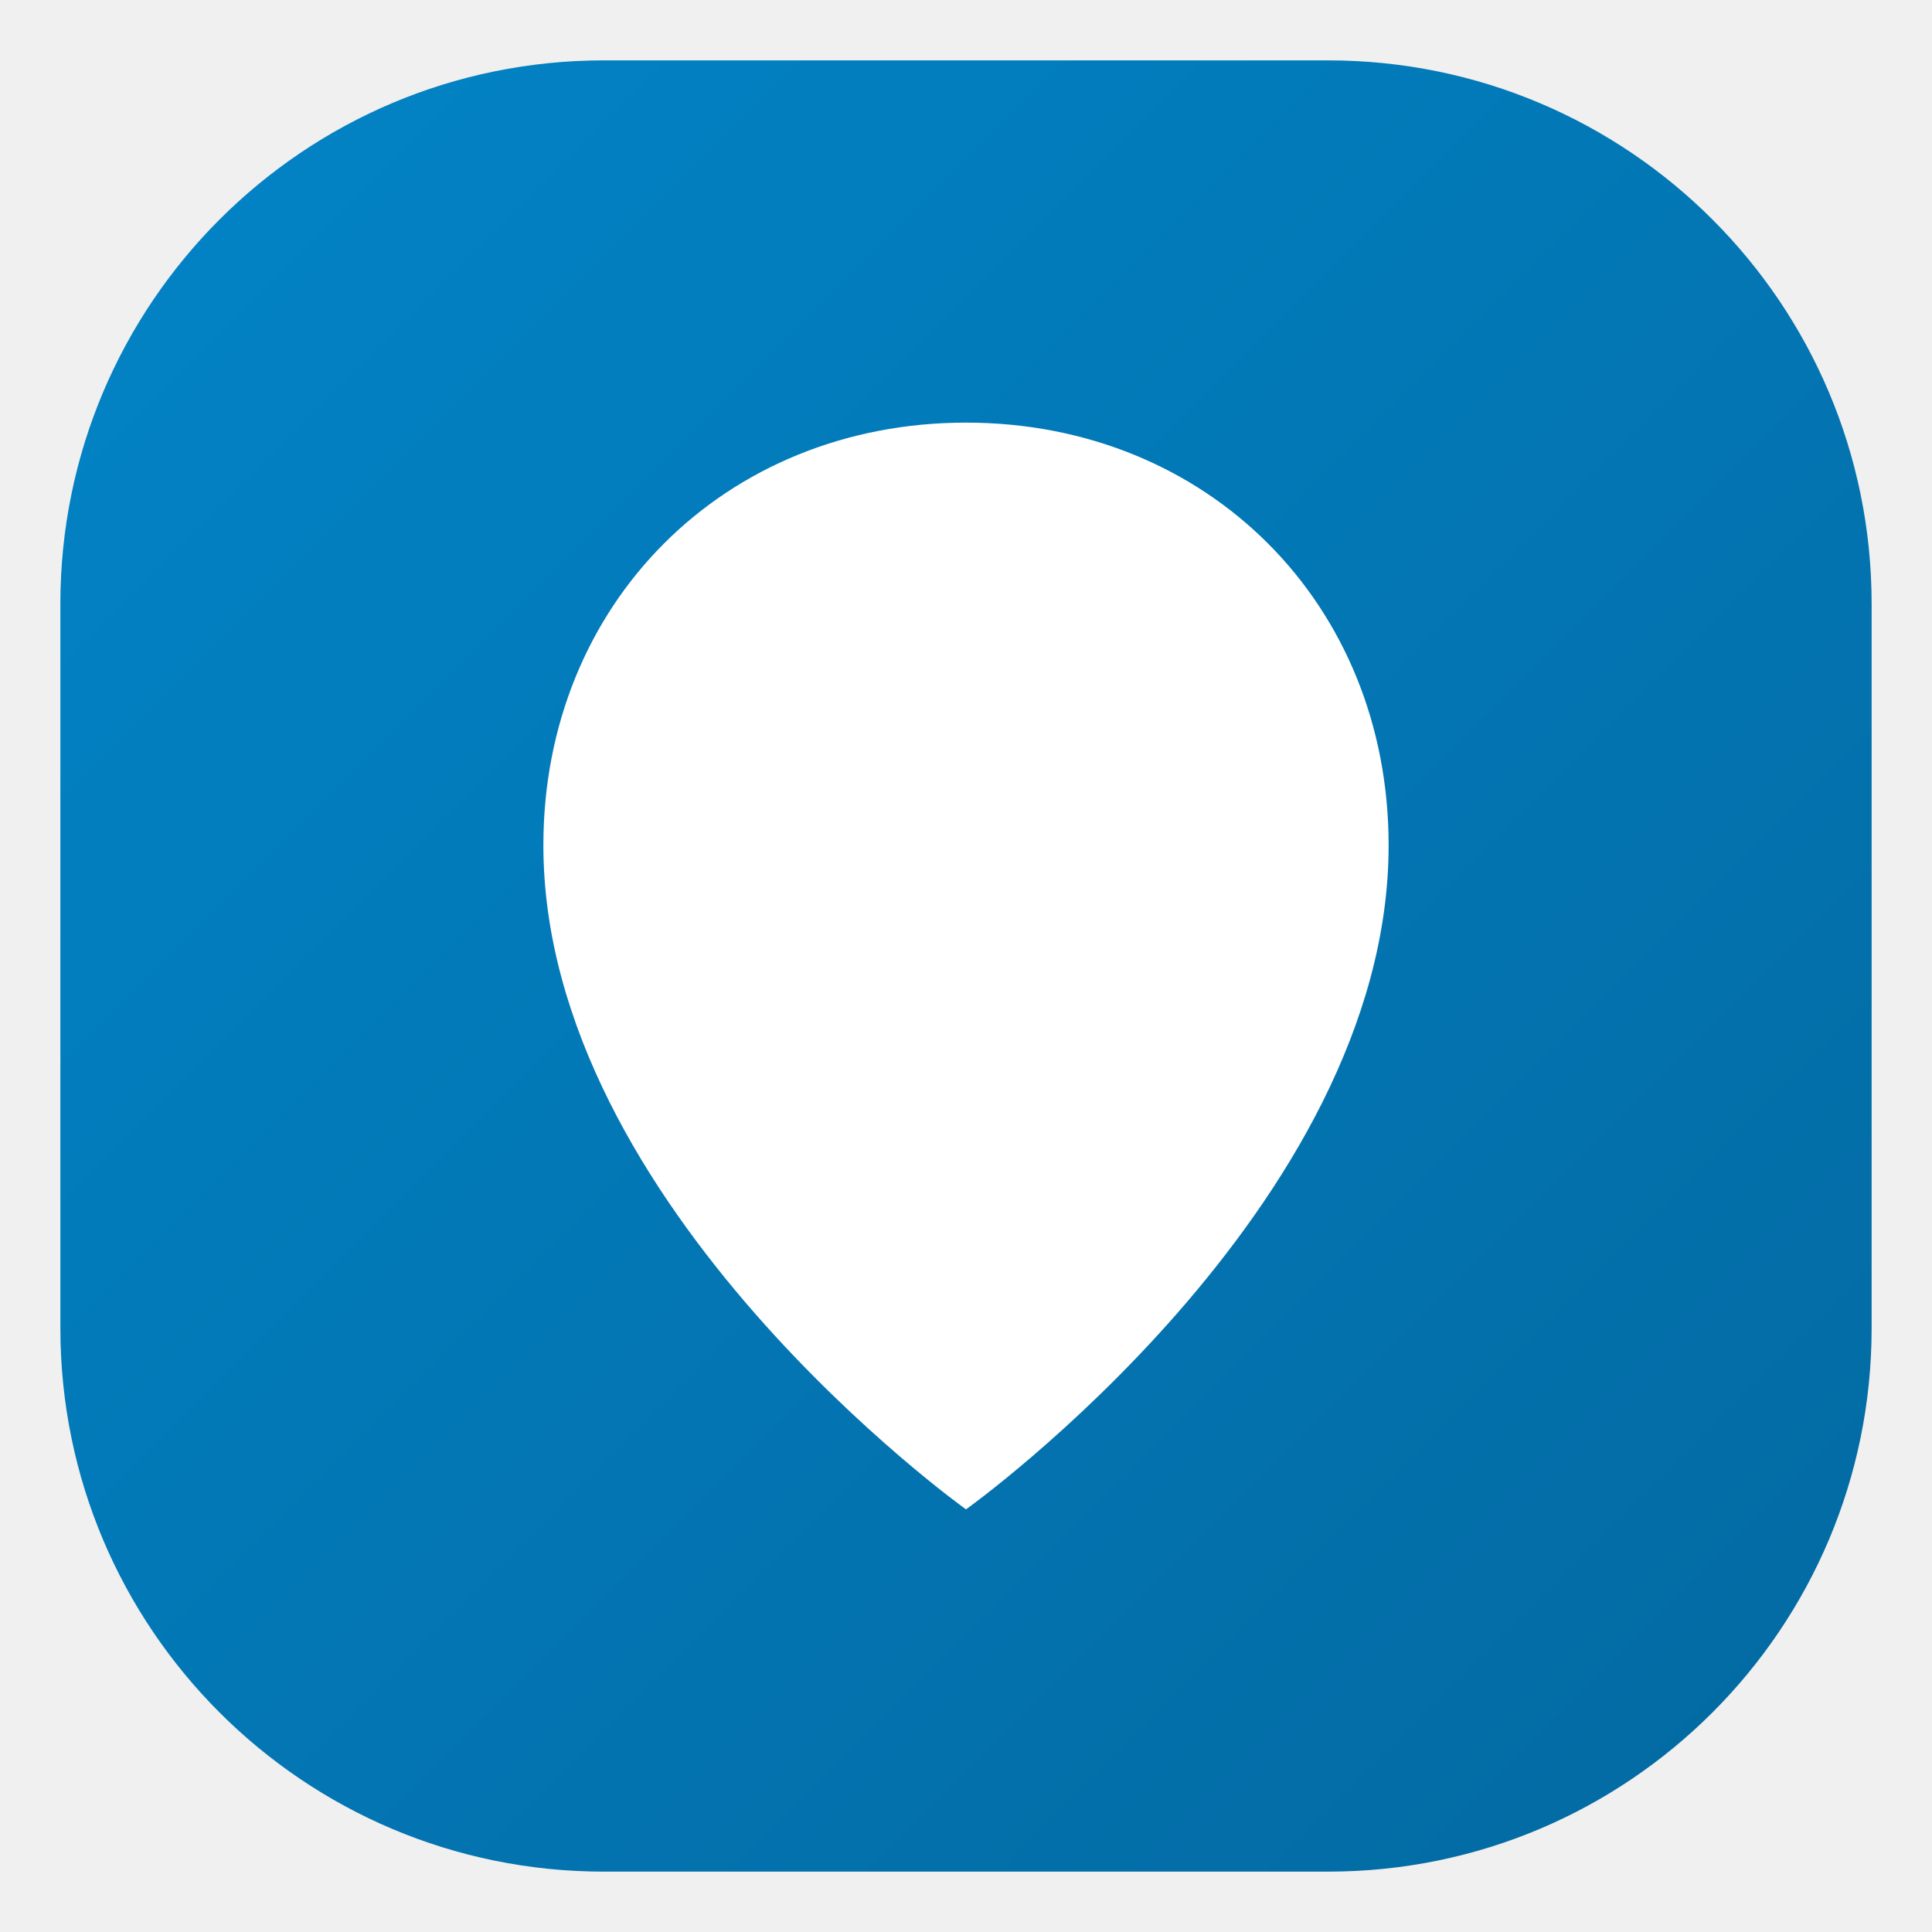
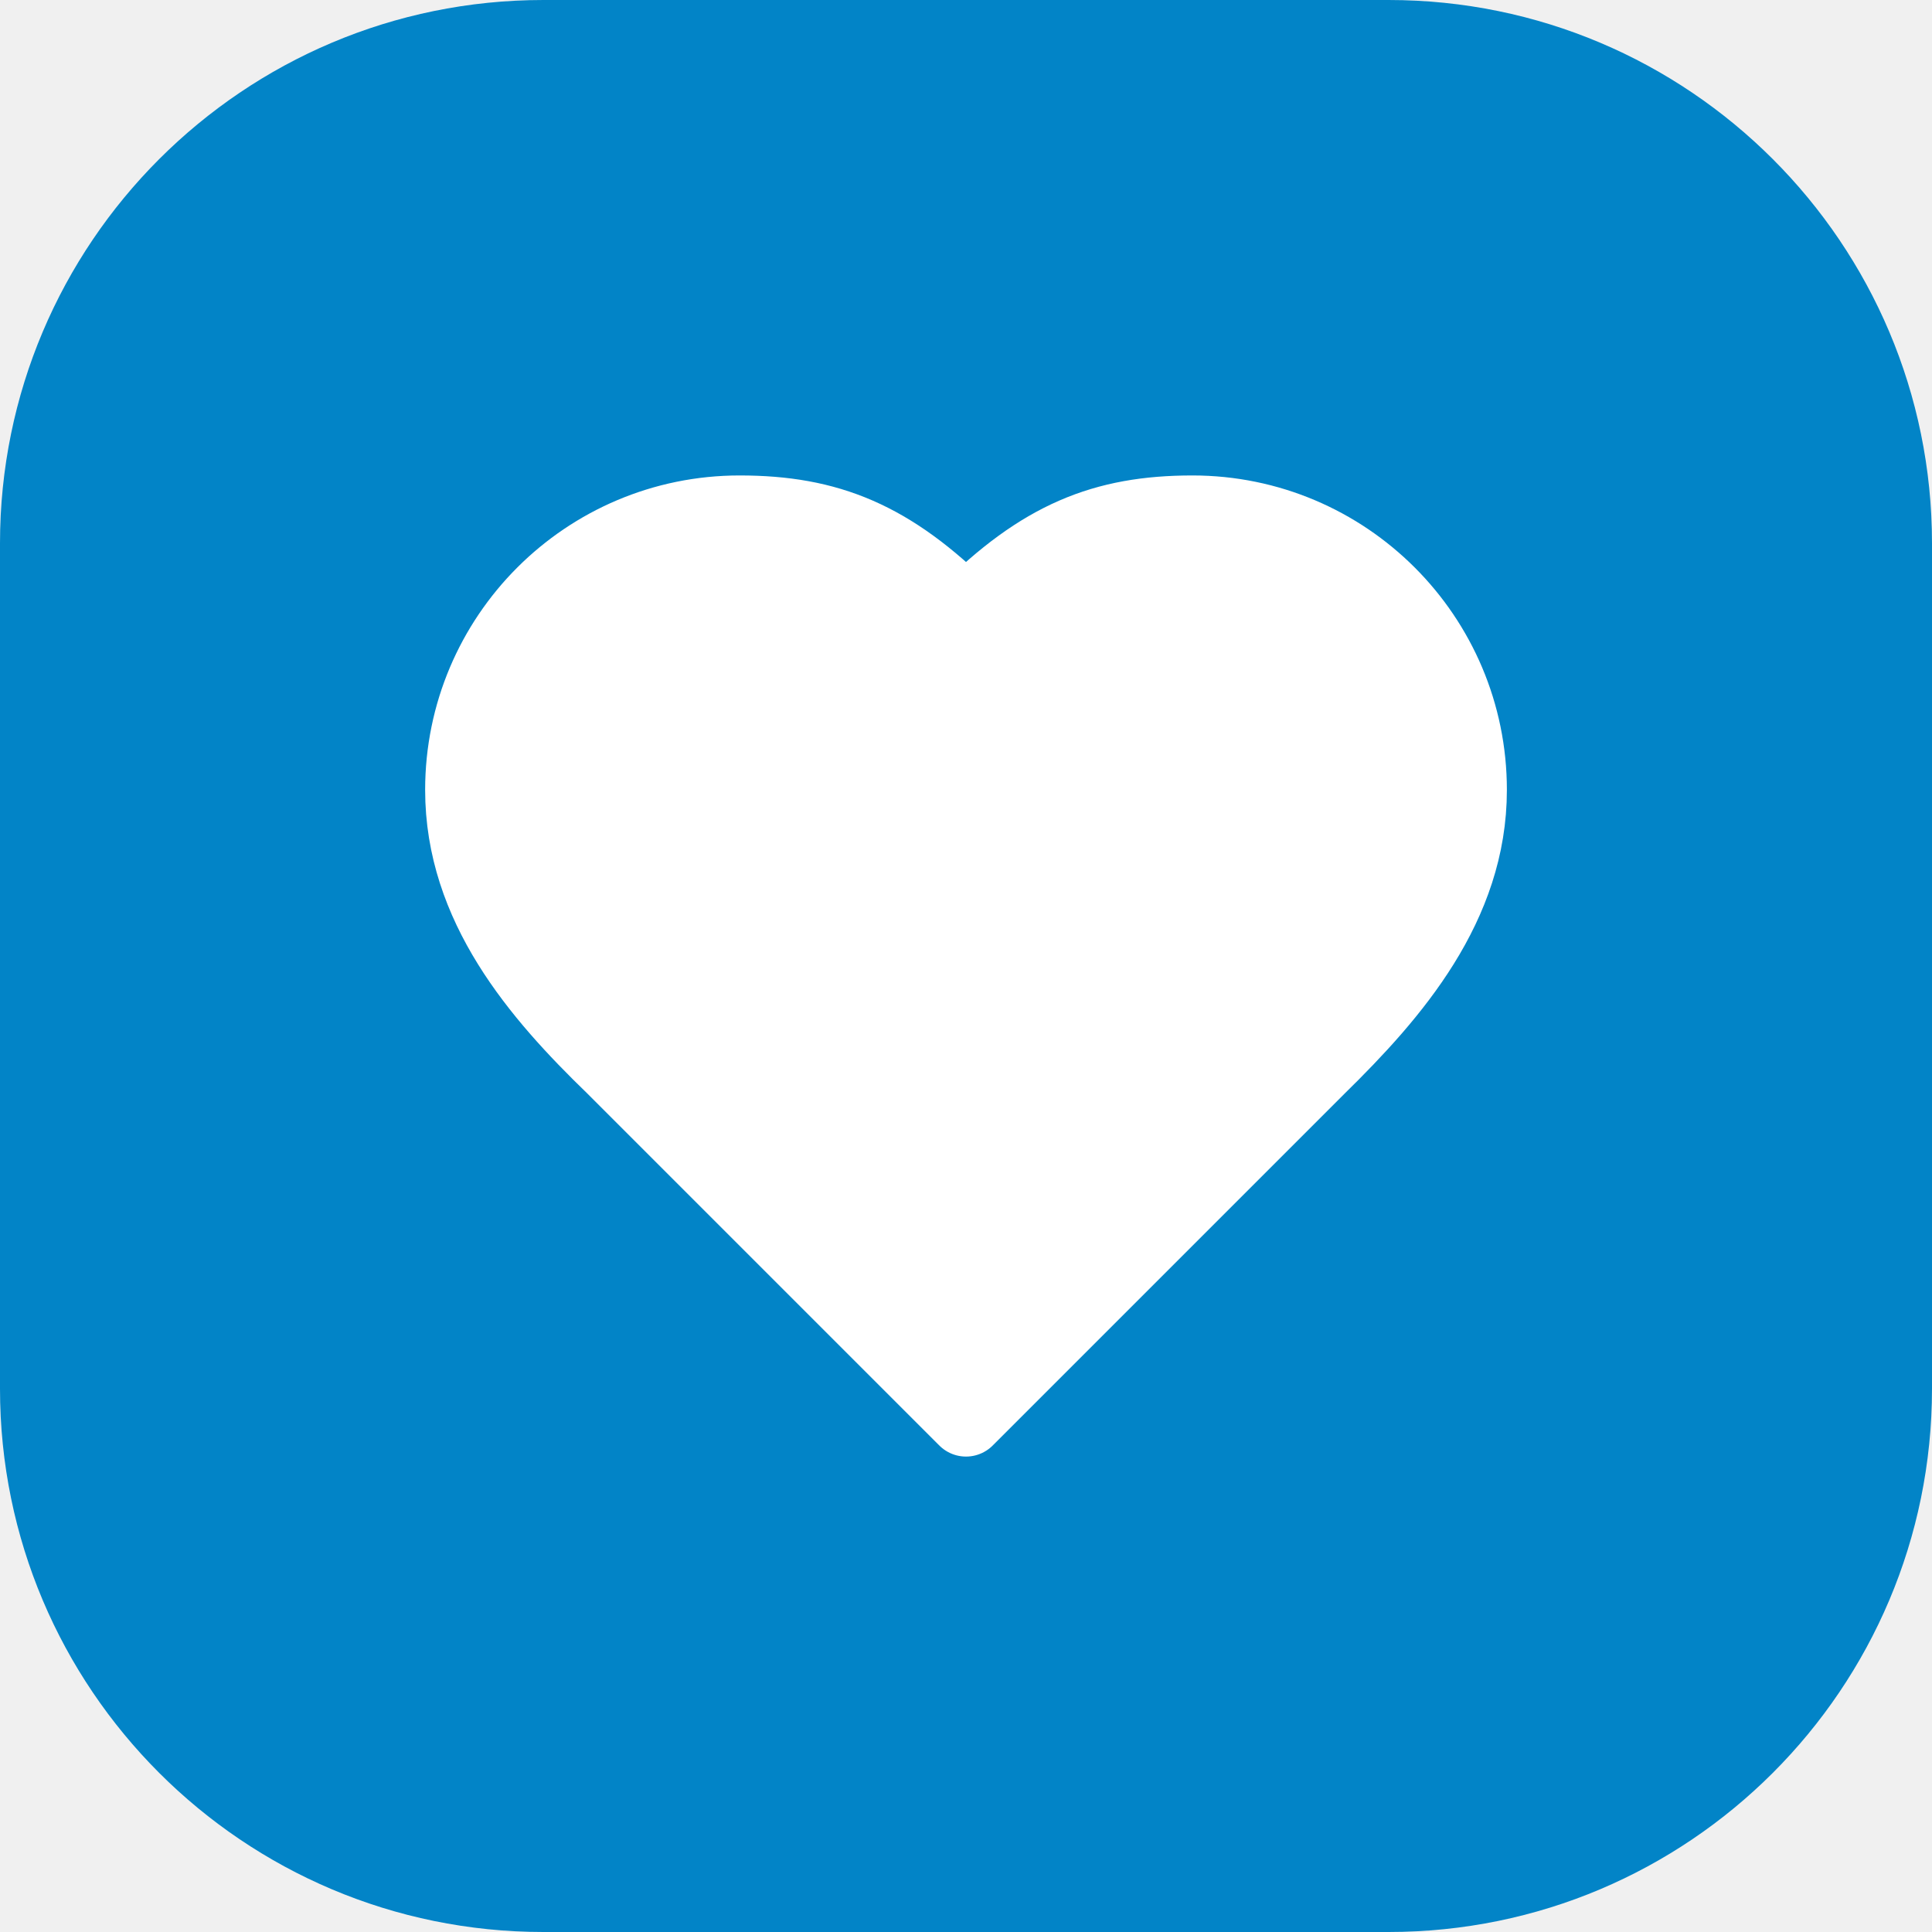
<svg xmlns="http://www.w3.org/2000/svg" viewBox="0 0 64 64" width="100%" height="100%">
-   <rect x="2" y="2" width="60" height="60" rx="18" fill="url(#brandGrad)" />
-   <defs>
-     <linearGradient id="brandGrad" x1="0%" y1="0%" x2="100%" y2="100%">
-       <stop offset="0%" stop-color="#0284c7" />
-       <stop offset="100%" stop-color="#0369a1" />
-     </linearGradient>
-   </defs>
-   <path d="M 32 14 C 24 14, 18 20, 18 28 C 18 40, 32 50, 32 50 C 32 50, 46 40, 46 28 C 46 20, 40 14, 32 14 Z" fill="#ffffff" />
+   <rect width="64" height="64" rx="18" fill="#0284c7" />
+   <g transform="translate(12, 12) scale(1.6667)">
+     <path d="M19 14c1.49-1.46 3-3.21 3-5.5A5.5 5.5 0 0 0 16.5 3c-1.76 0-3 .5-4.5 2-1.5-1.5-2.74-2-4.5-2A5.5 5.5 0 0 0 2 8.5c0 2.3 1.5 4.05 3 5.5l7 7Z" fill="#ffffff" stroke="#ffffff" stroke-width="1.5" stroke-linecap="round" stroke-linejoin="round" />
+   </g>
</svg>
